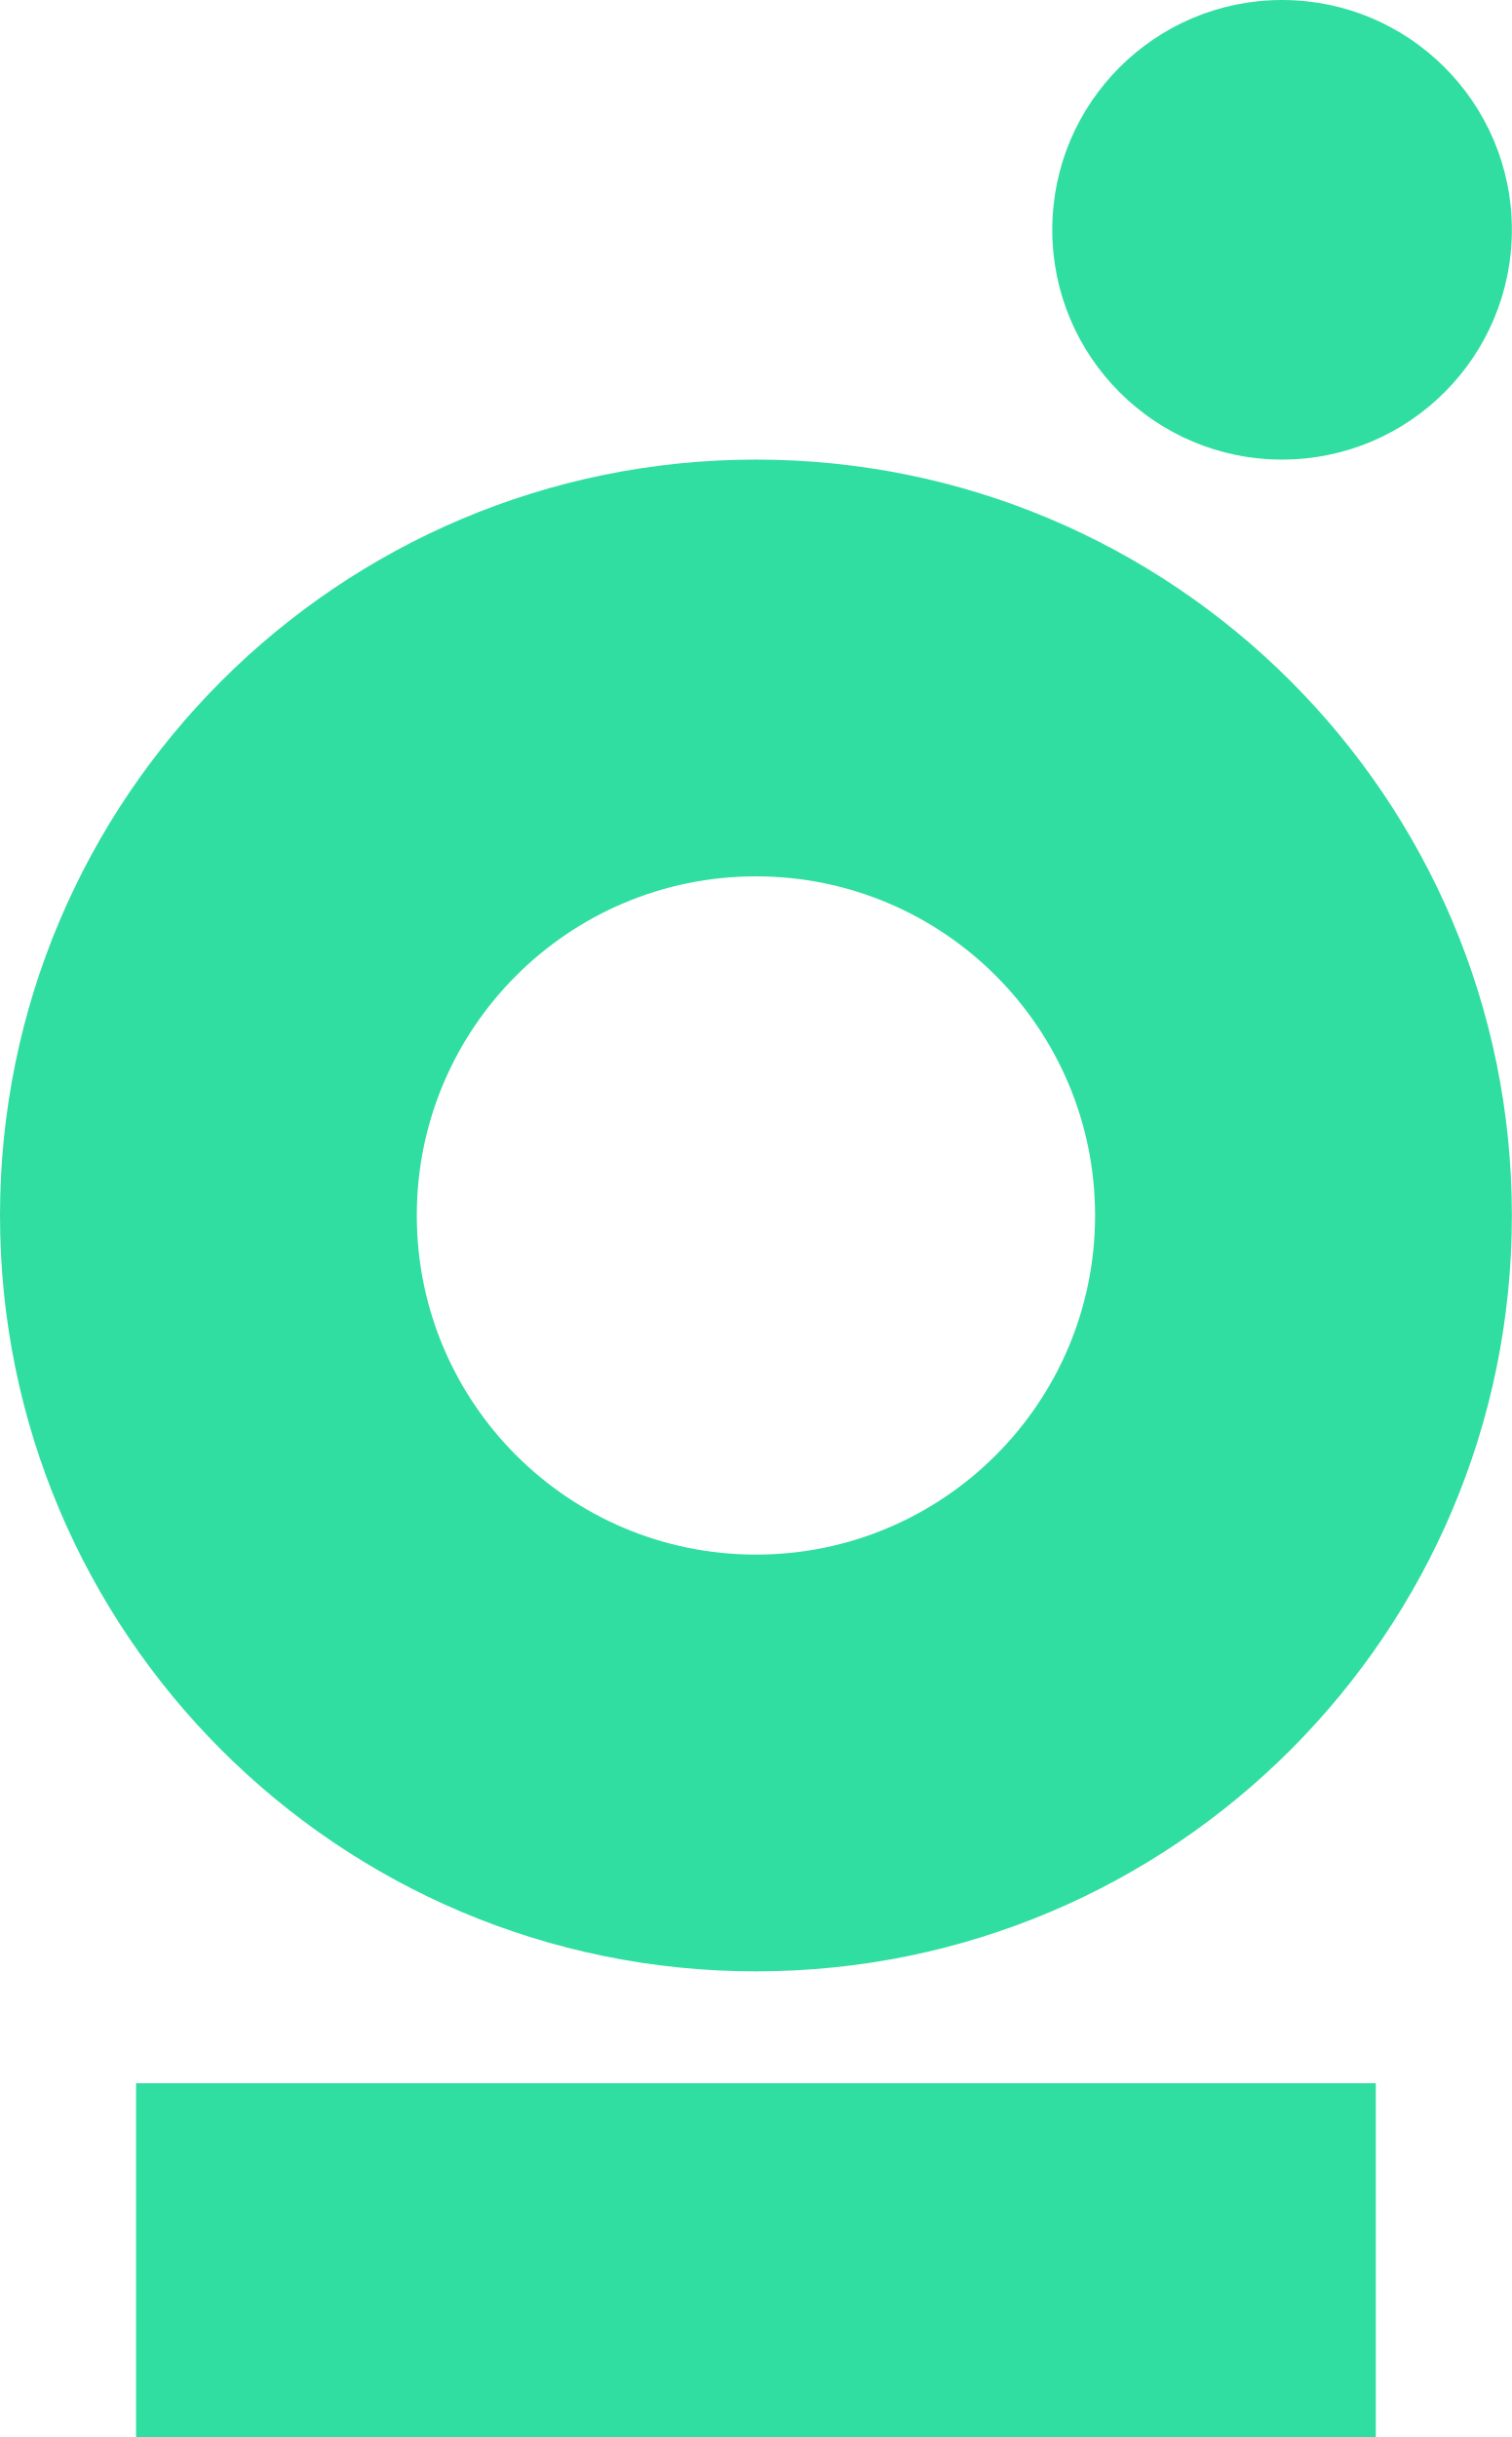
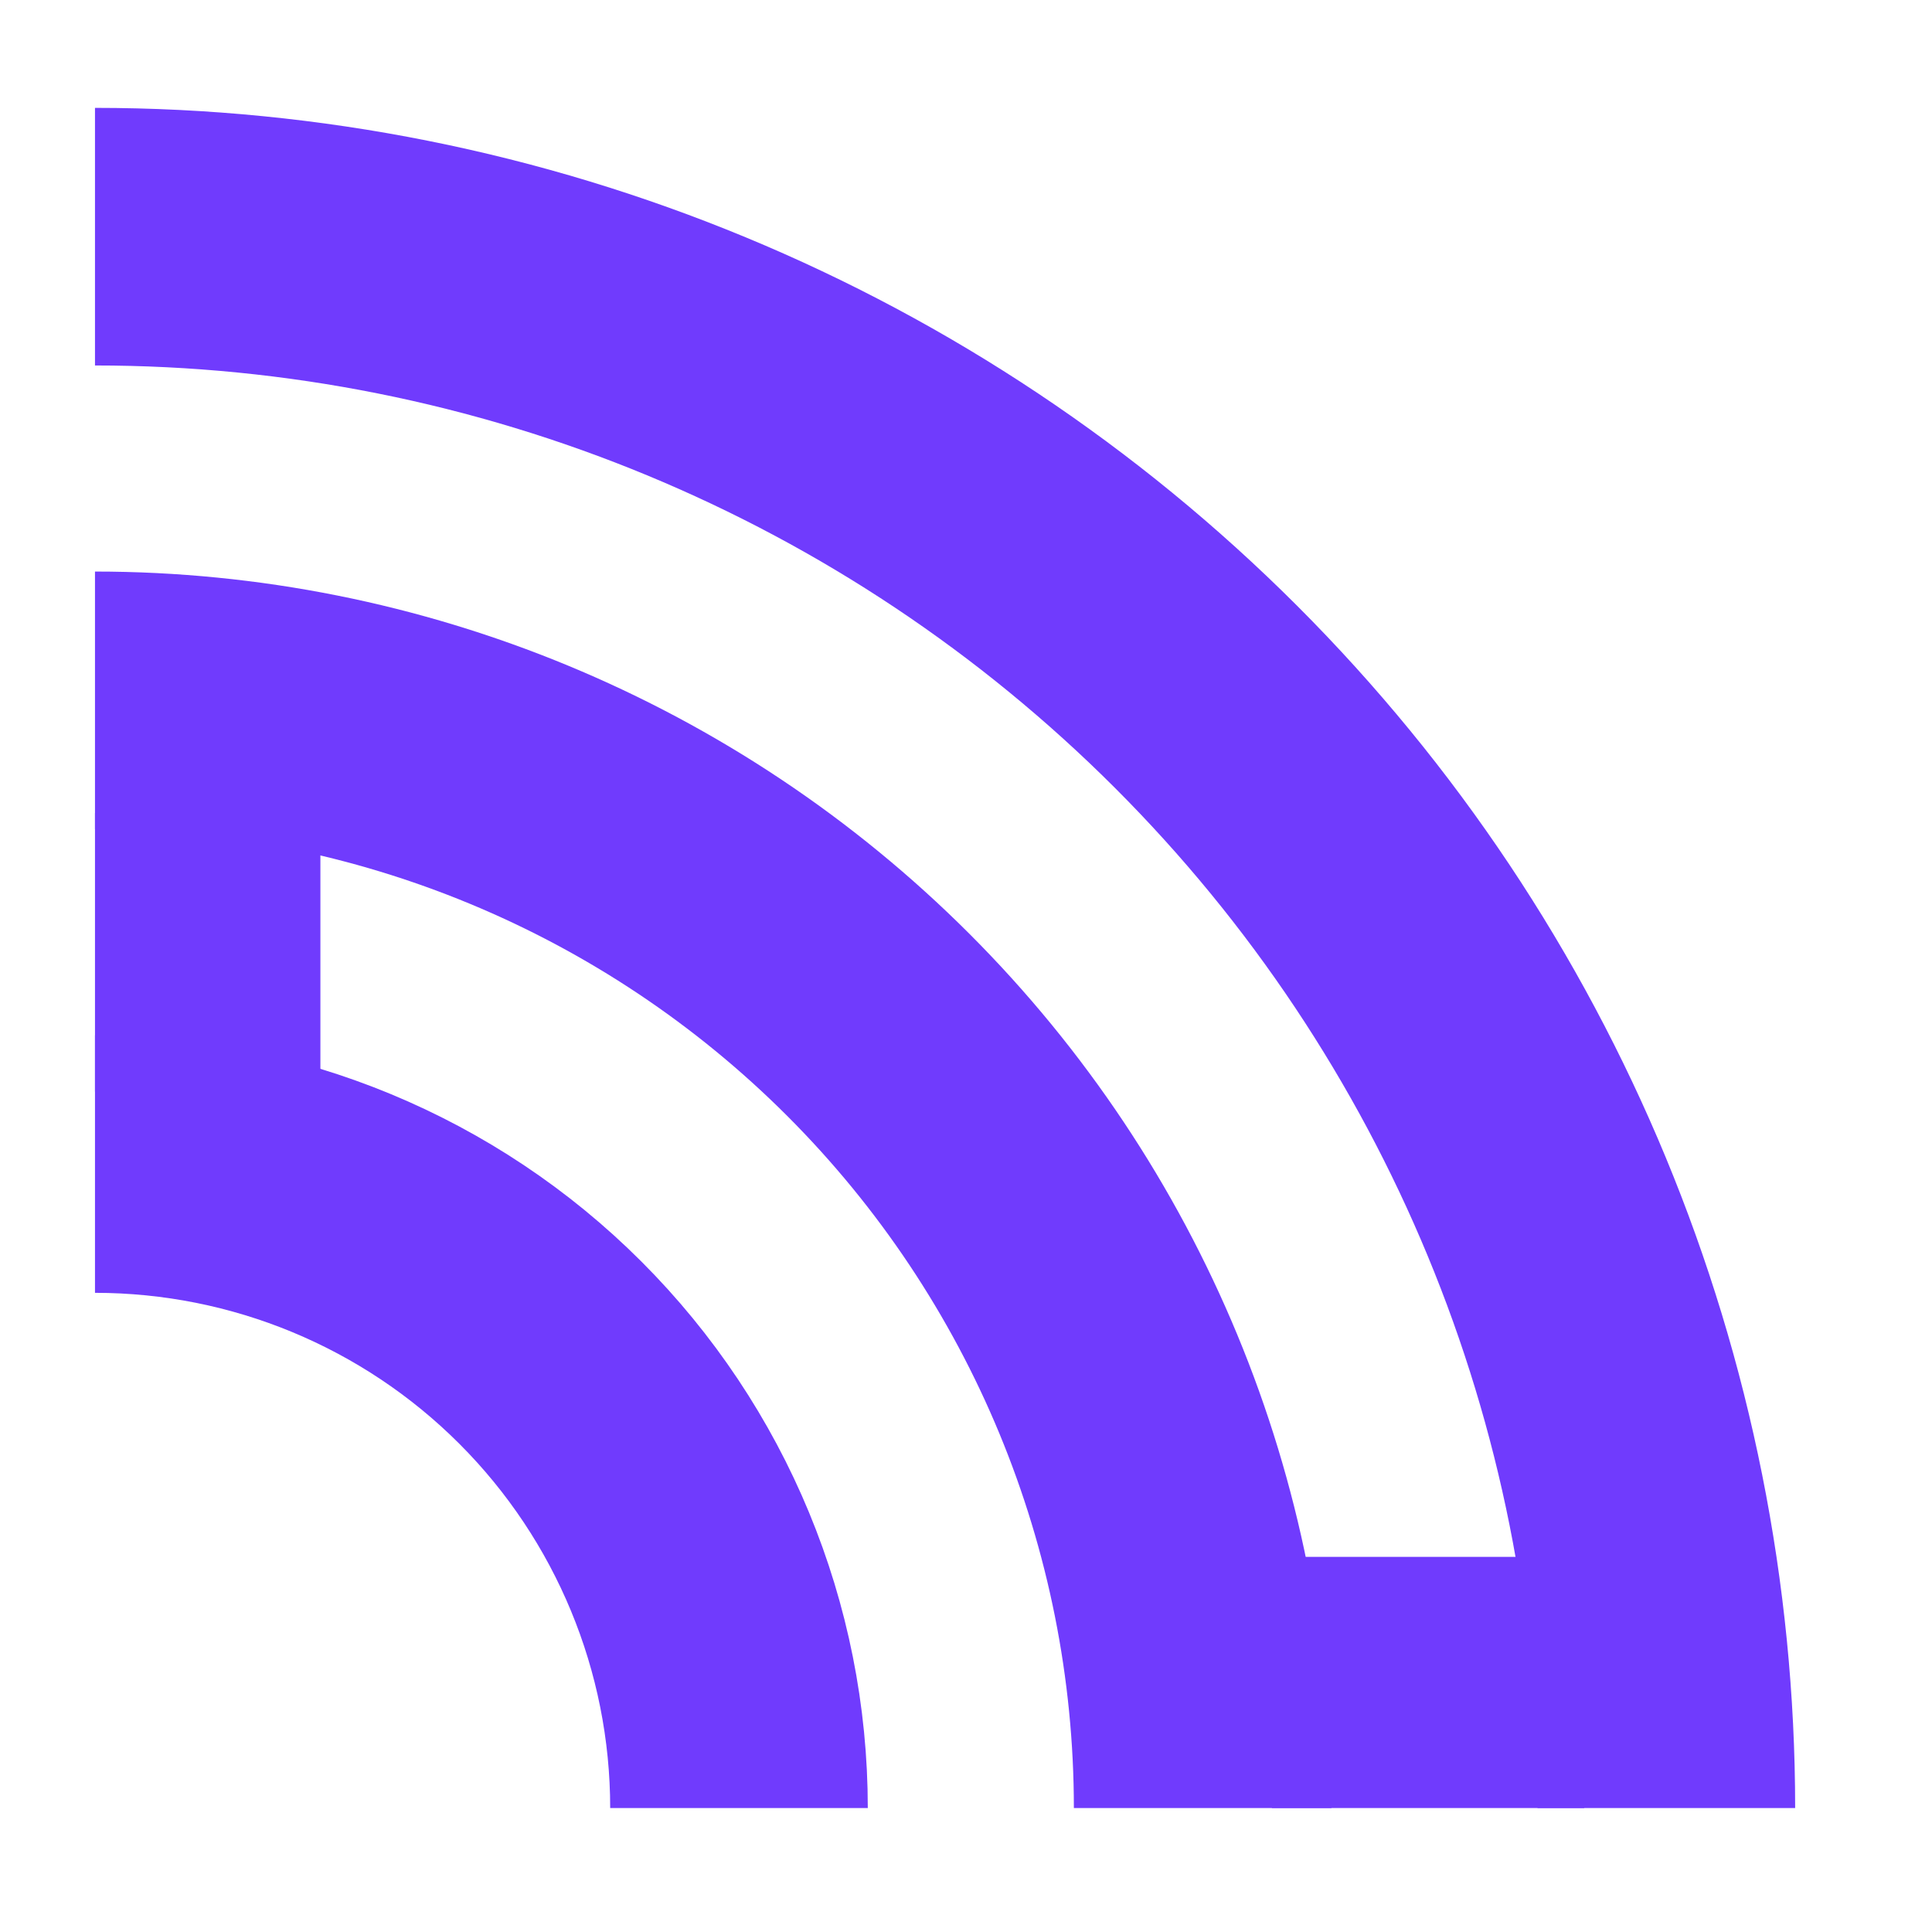
- <svg xmlns="http://www.w3.org/2000/svg" width="500" height="806" viewBox="0 0 500 806" fill="none">
-   <path d="M500 402C500 540.071 388.071 652 250 652C111.929 652 0 540.071 0 402C0 263.929 111.929 152 250 152C388.071 152 500 263.929 500 402ZM137.842 402C137.842 463.943 188.057 514.158 250 514.158C311.943 514.158 362.158 463.943 362.158 402C362.158 340.057 311.943 289.842 250 289.842C188.057 289.842 137.842 340.057 137.842 402Z" fill="#30DEA2" />
-   <circle cx="424" cy="76" r="76" fill="#30DEA2" />
-   <rect x="45" y="689" width="410" height="117" fill="#30DEA2" />
+ <svg xmlns="http://www.w3.org/2000/svg" width="1200" height="1200" viewBox="0 0 1200 1200" fill="none">
+   <path d="M59 147C317.851 147 566.101 249.828 749.136 432.864C932.172 615.899 1035 864.149 1035 1123" stroke="#703BFD" stroke-width="160" />
+   <path d="M59 435C241.469 435 416.464 507.486 545.489 636.511C674.514 765.536 747 940.531 747 1123" stroke="#703BFD" stroke-width="160" />
+   <path d="M59 723C165.087 723 266.828 765.143 341.843 840.157C416.857 915.172 459 1016.91 459 1123" stroke="#703BFD" stroke-width="160" />
+   <rect x="59" y="505" width="140" height="173" fill="#703BFD" />
+   <rect x="790" y="967" width="194" height="156" fill="#703BFD" />
</svg>
